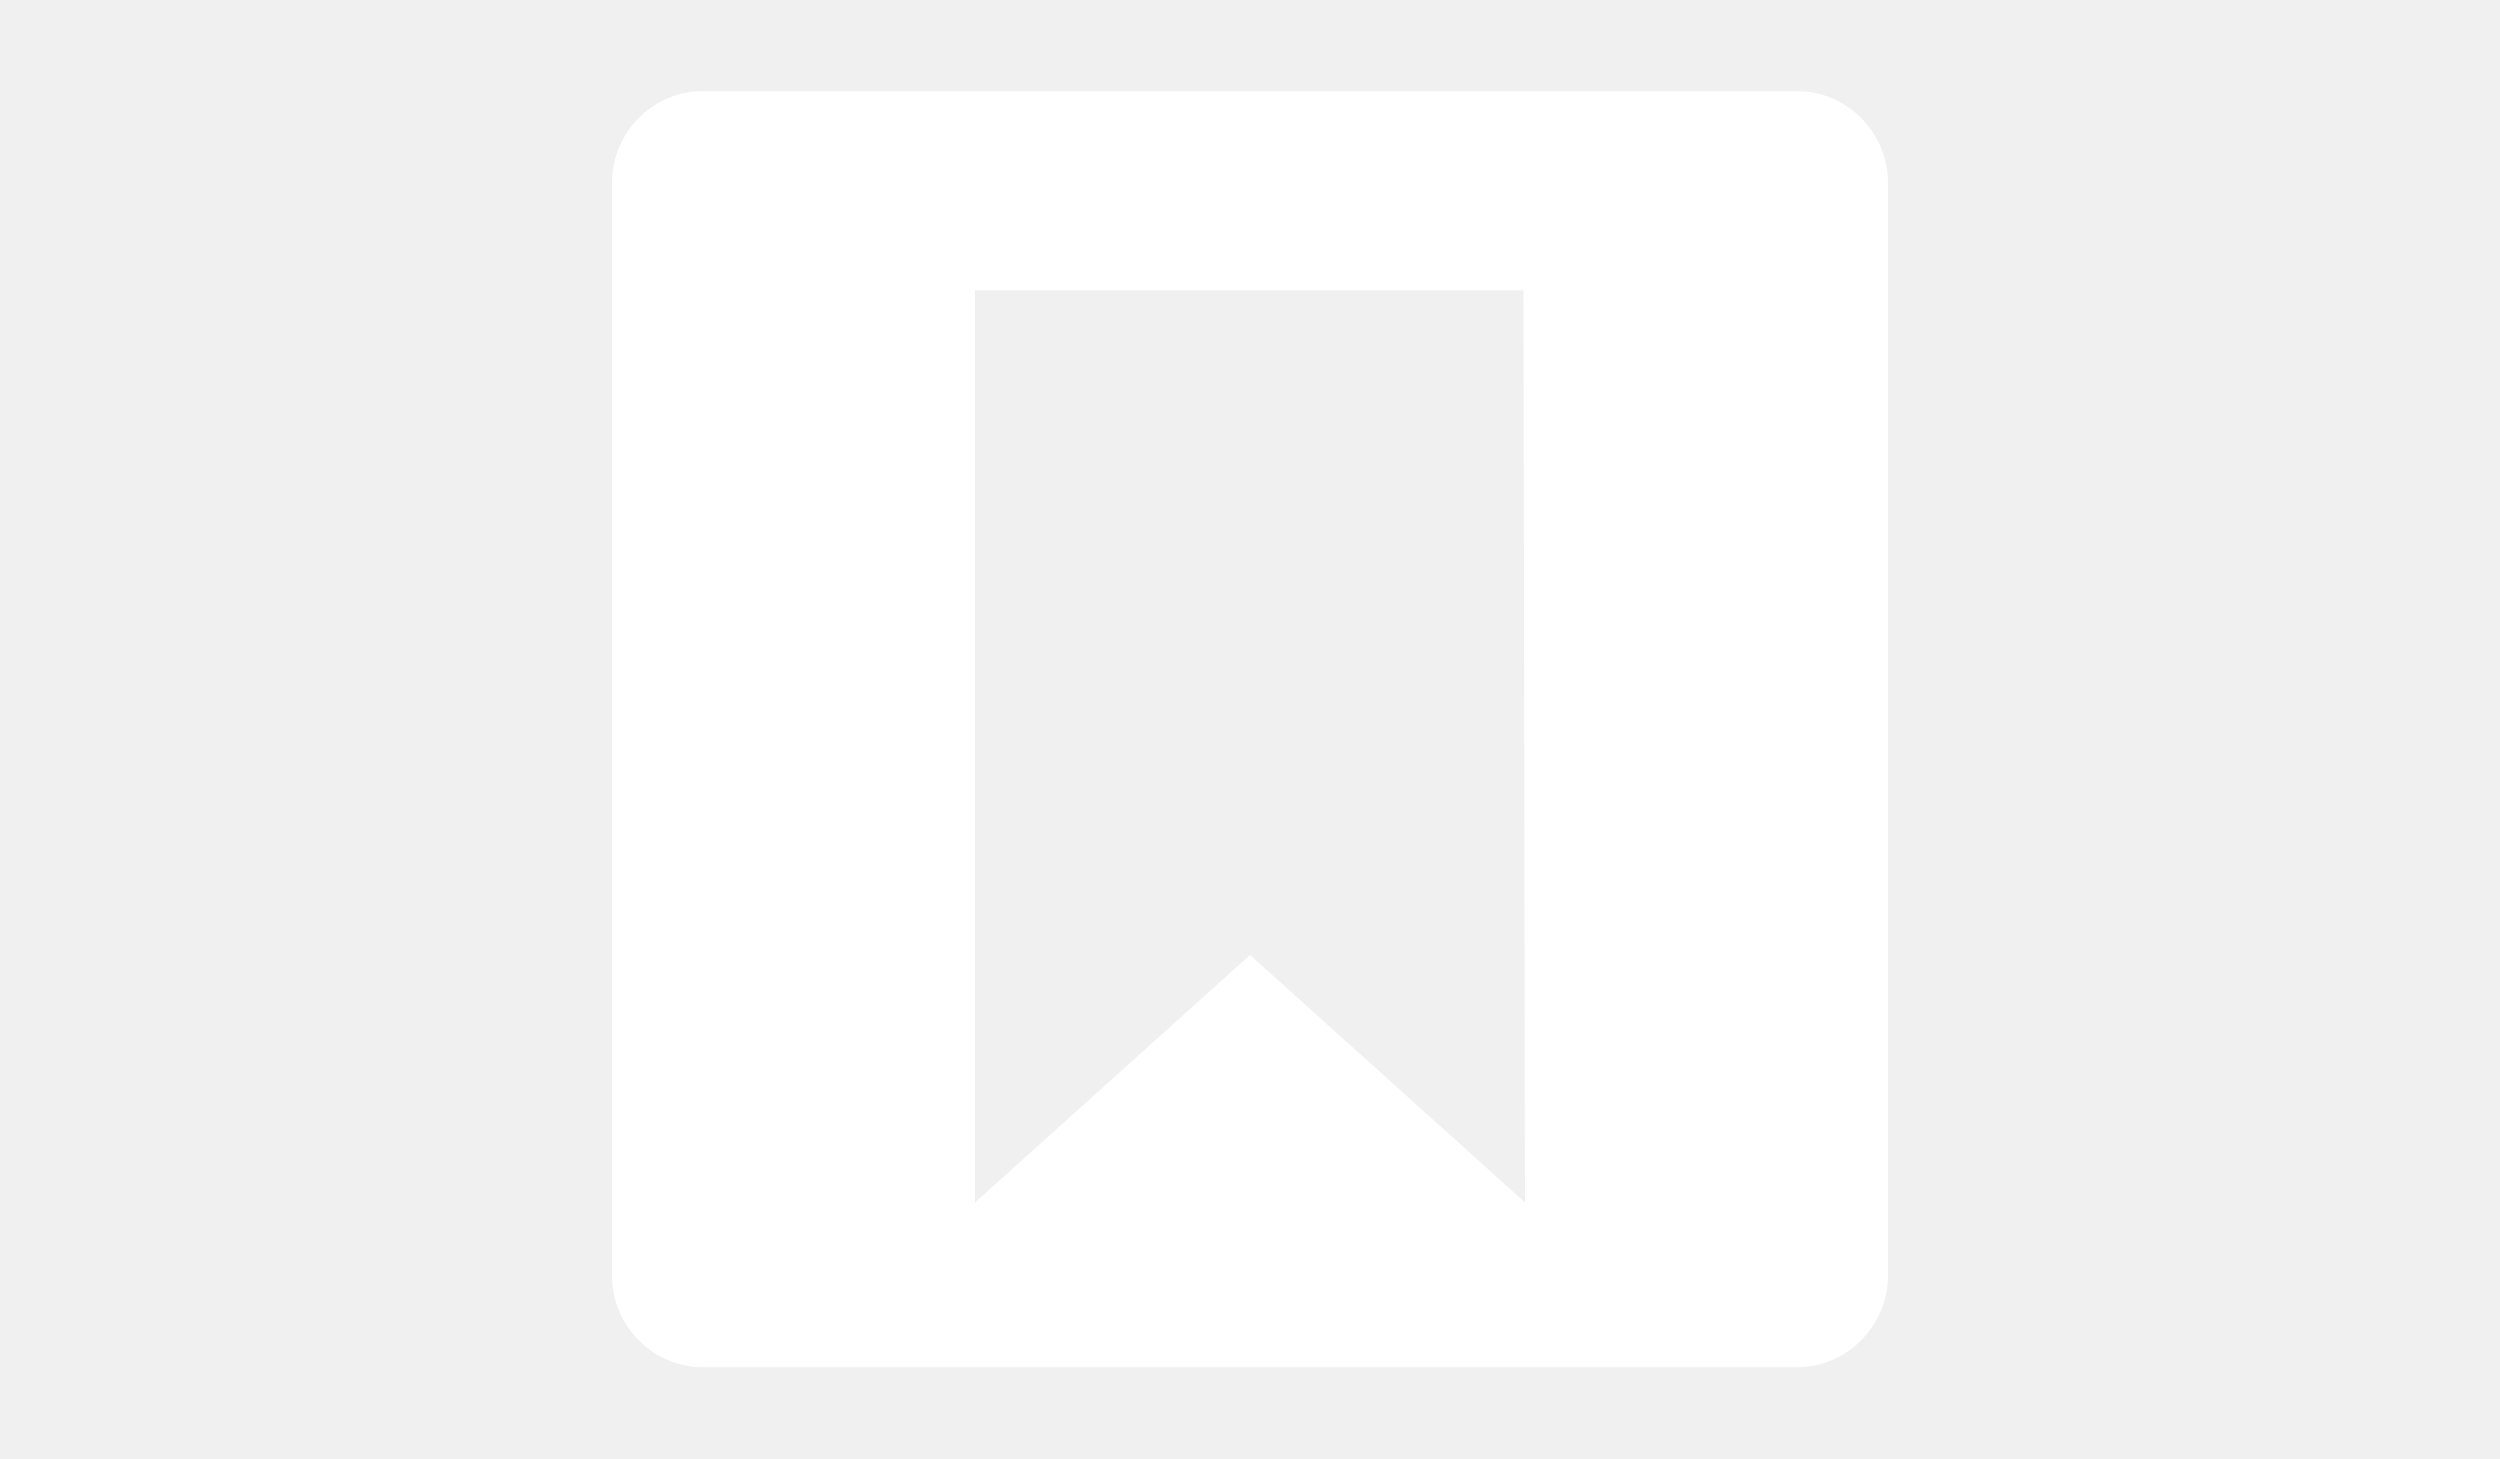
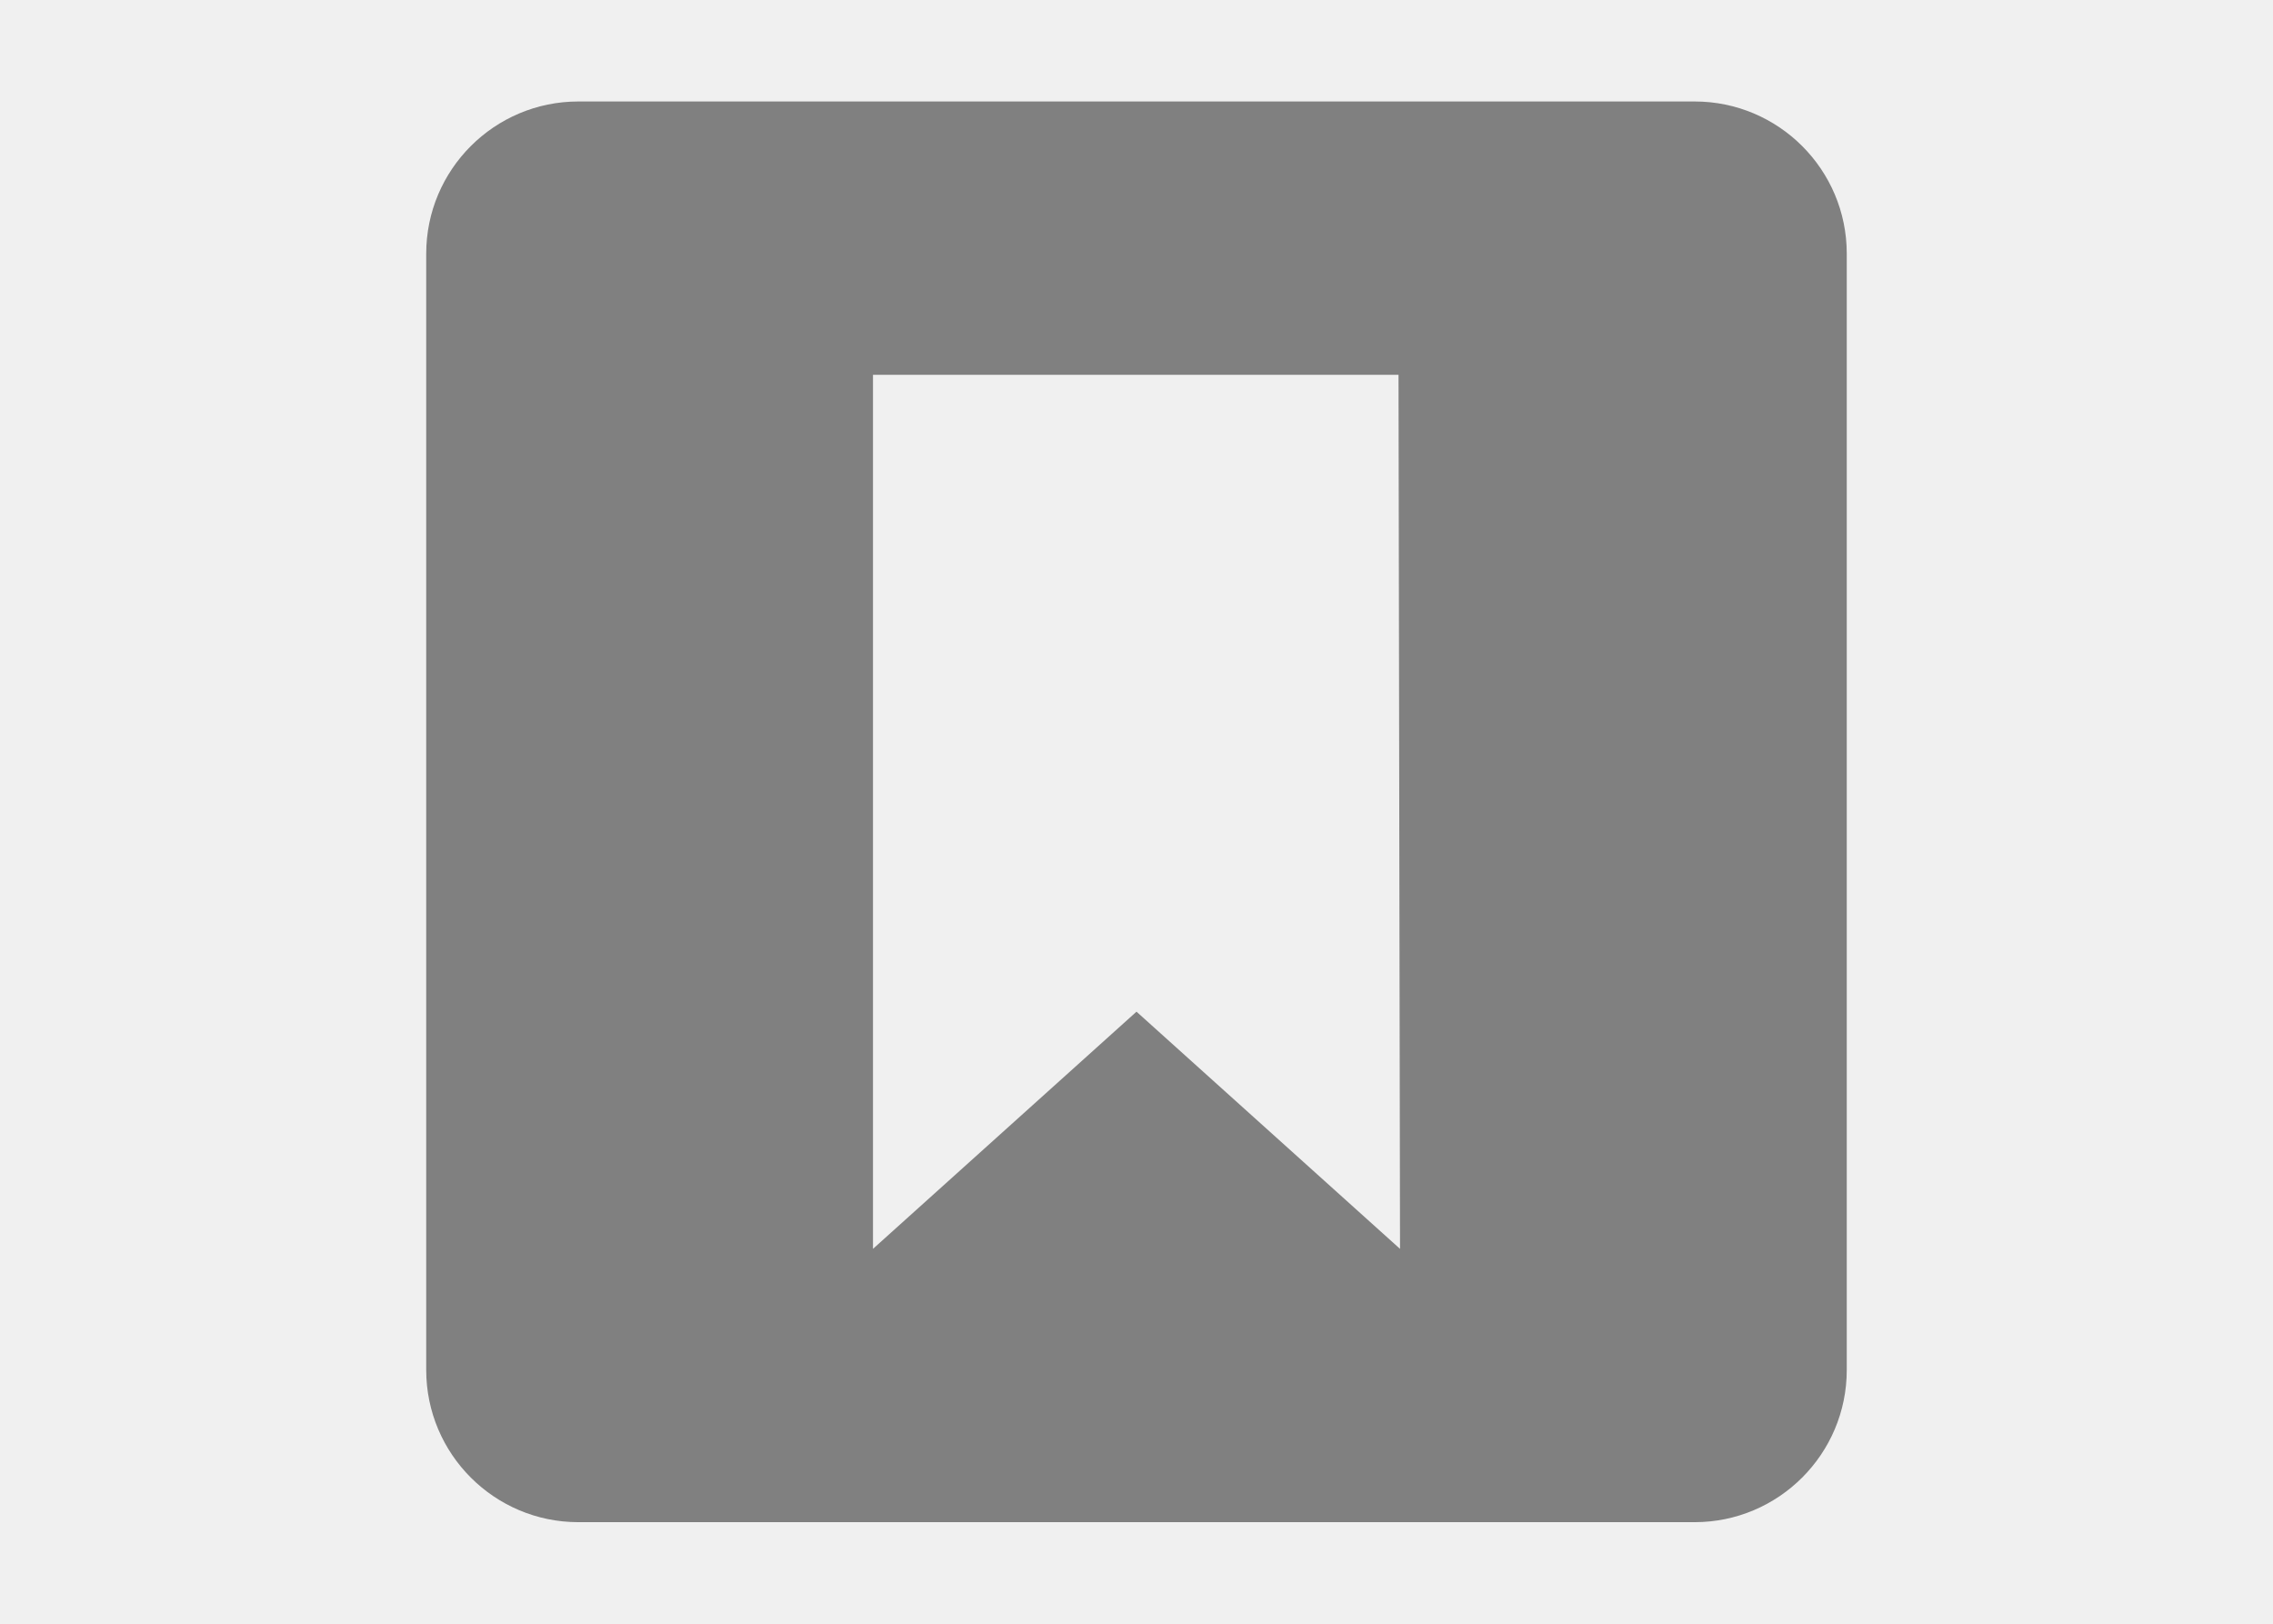
- <svg xmlns="http://www.w3.org/2000/svg" version="1.1" id="Calque_1" focusable="false" x="0px" y="0px" width="960px" height="560px" viewBox="0 0 960 560" enable-background="new 0 0 960 560" xml:space="preserve">
-   <path fill="#FFFFFF" d="M690,35H269.891C250.641,35,235,50.86,235,70.328v419.344C235,509.141,250.641,525,269.891,525H690  c19.25,0,35-15.859,35-35.328V70.328C725,50.86,709.25,35,690,35z M480,366.708l-105.602,95.04V111.5h210.617l0.588,350.248  L480,366.708z" />
+ <svg xmlns="http://www.w3.org/2000/svg" version="1.1" id="Calque_1" focusable="false" x="0px" y="0px" width="198.43px" height="141.73px" viewBox="0 0 198.43 141.73" enable-background="new 0 0 198.43 141.73" xml:space="preserve">
+   <path fill="#808080" d="M147.935,8.858H50.495c-7.335,0-13.287,5.951-13.287,13.287v97.438c0,7.336,5.952,13.287,13.287,13.287  h97.438c7.335,0,13.287-5.951,13.287-13.287V22.145C161.222,14.809,155.27,8.858,147.935,8.858z M99.215,88.309L76.21,109.012  V32.717h45.879l0.131,76.296L99.215,88.309z" />
</svg>
